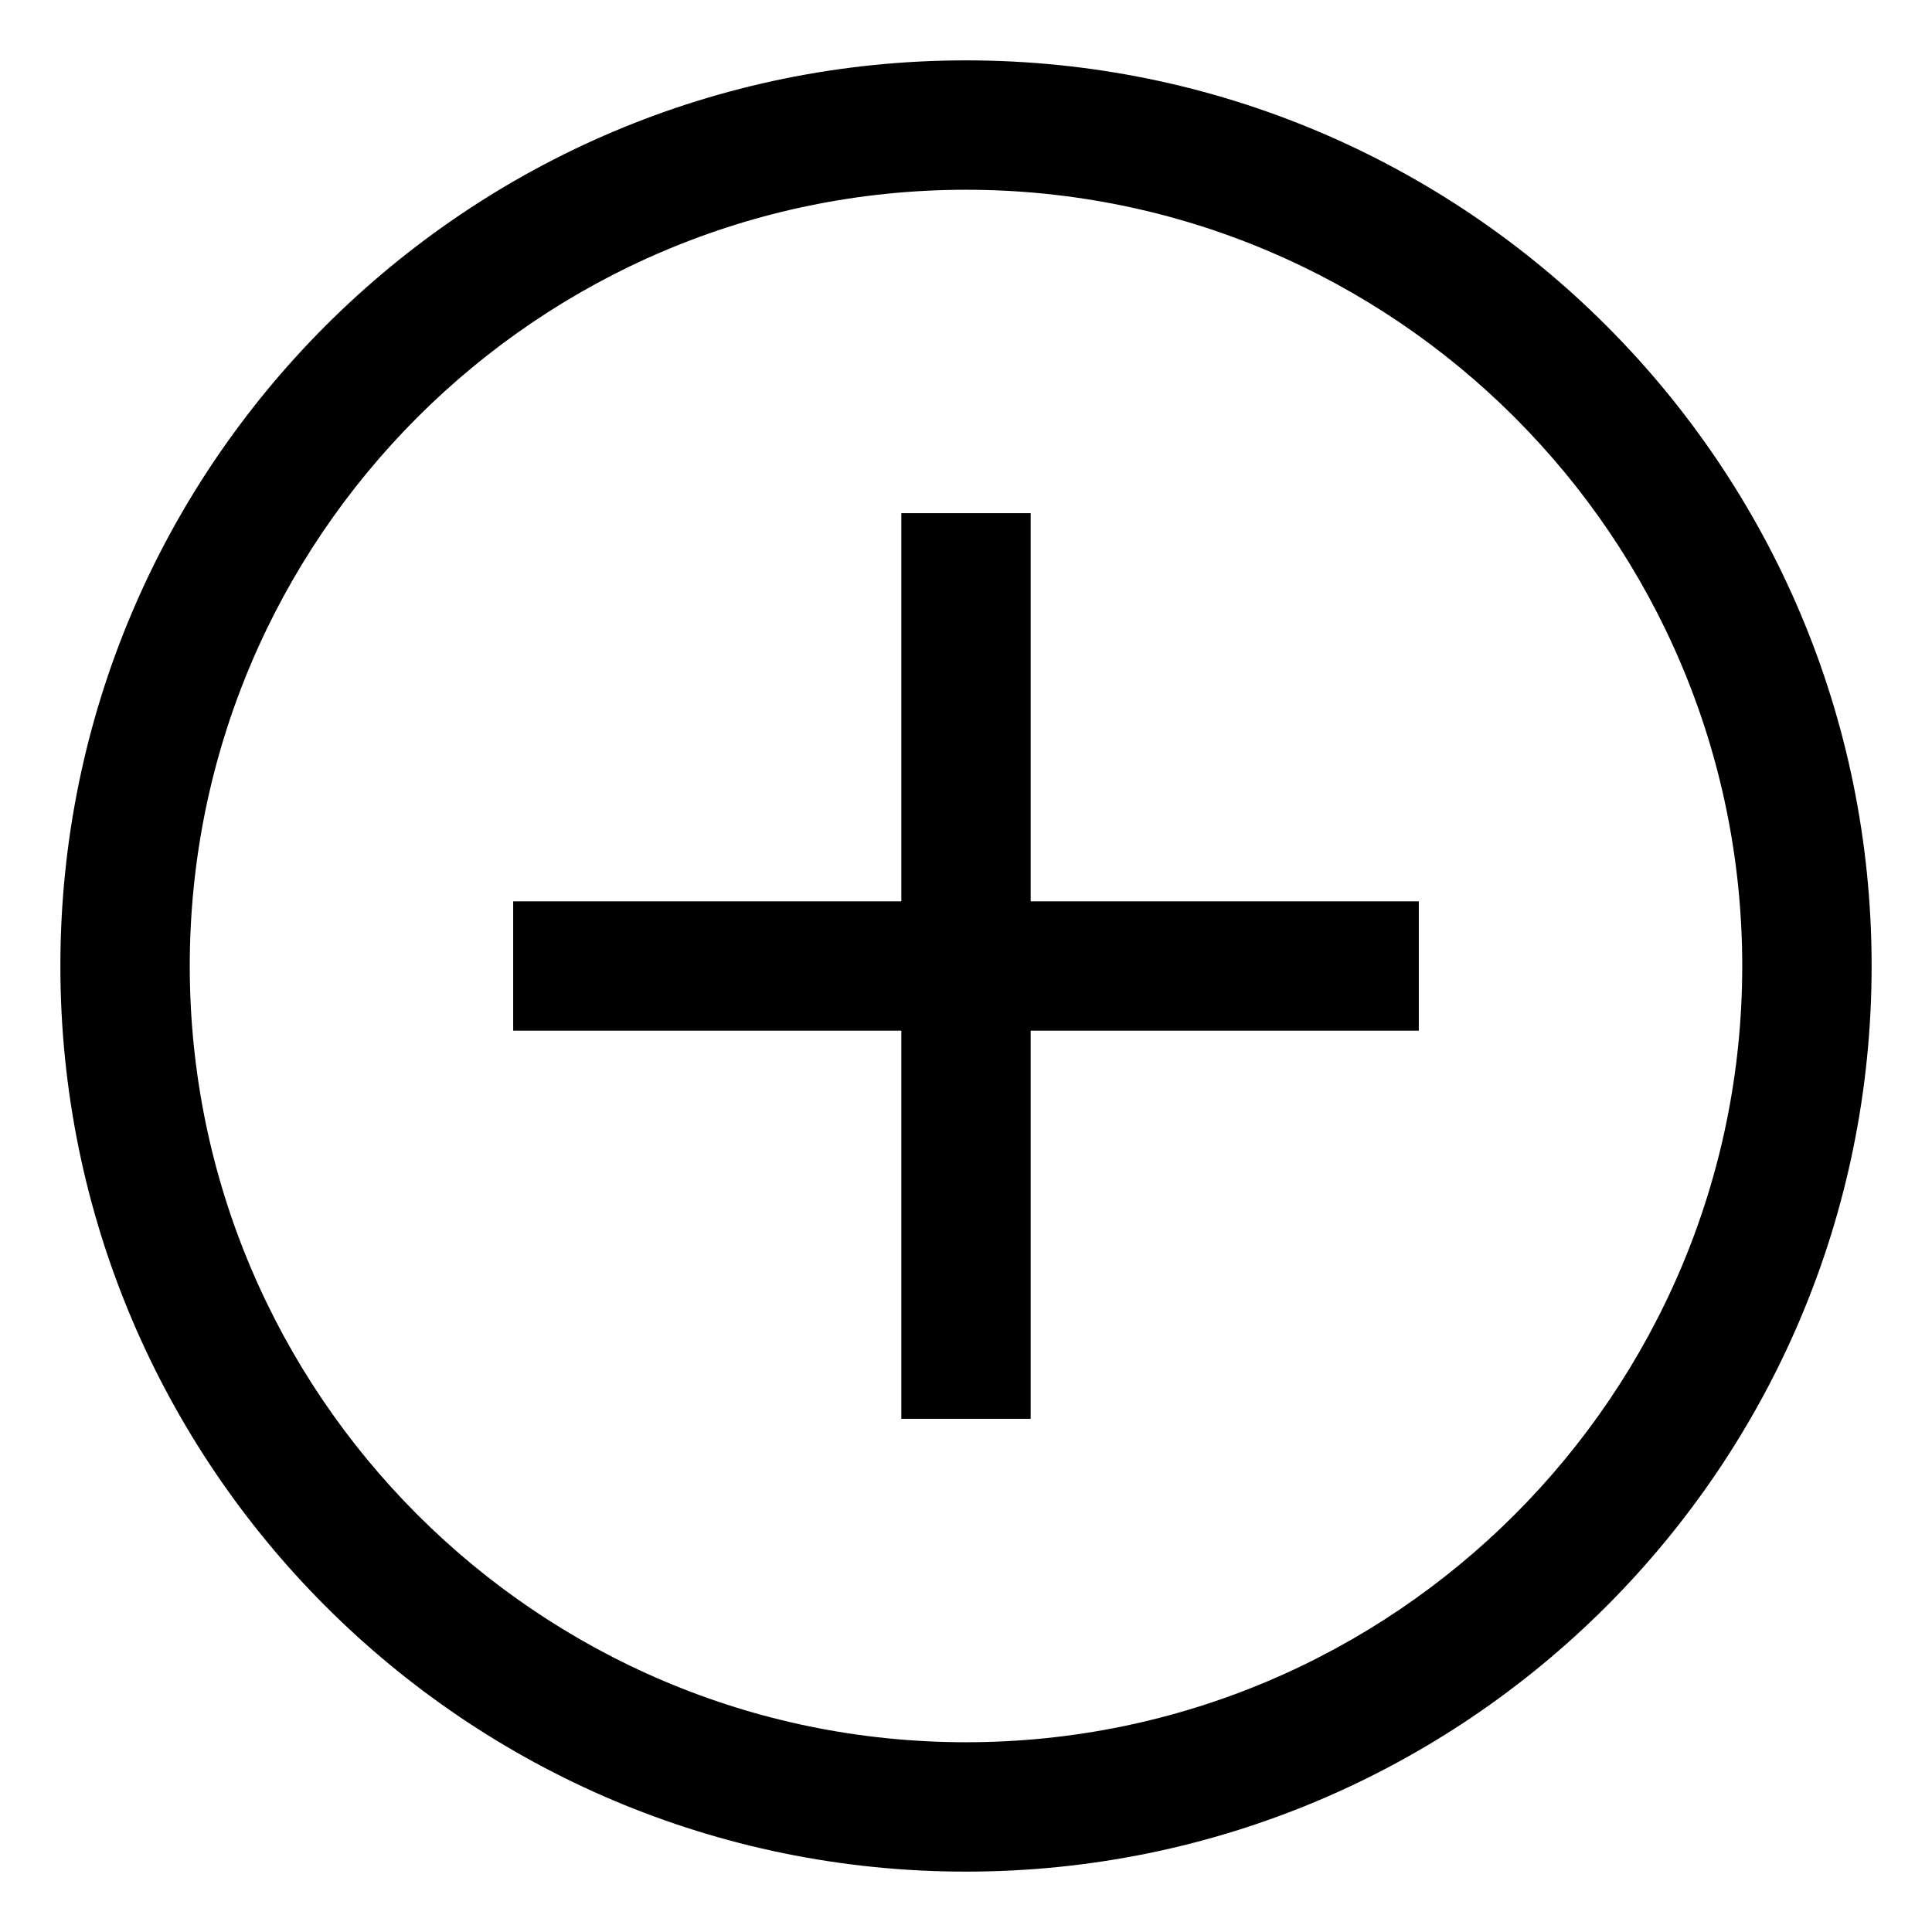
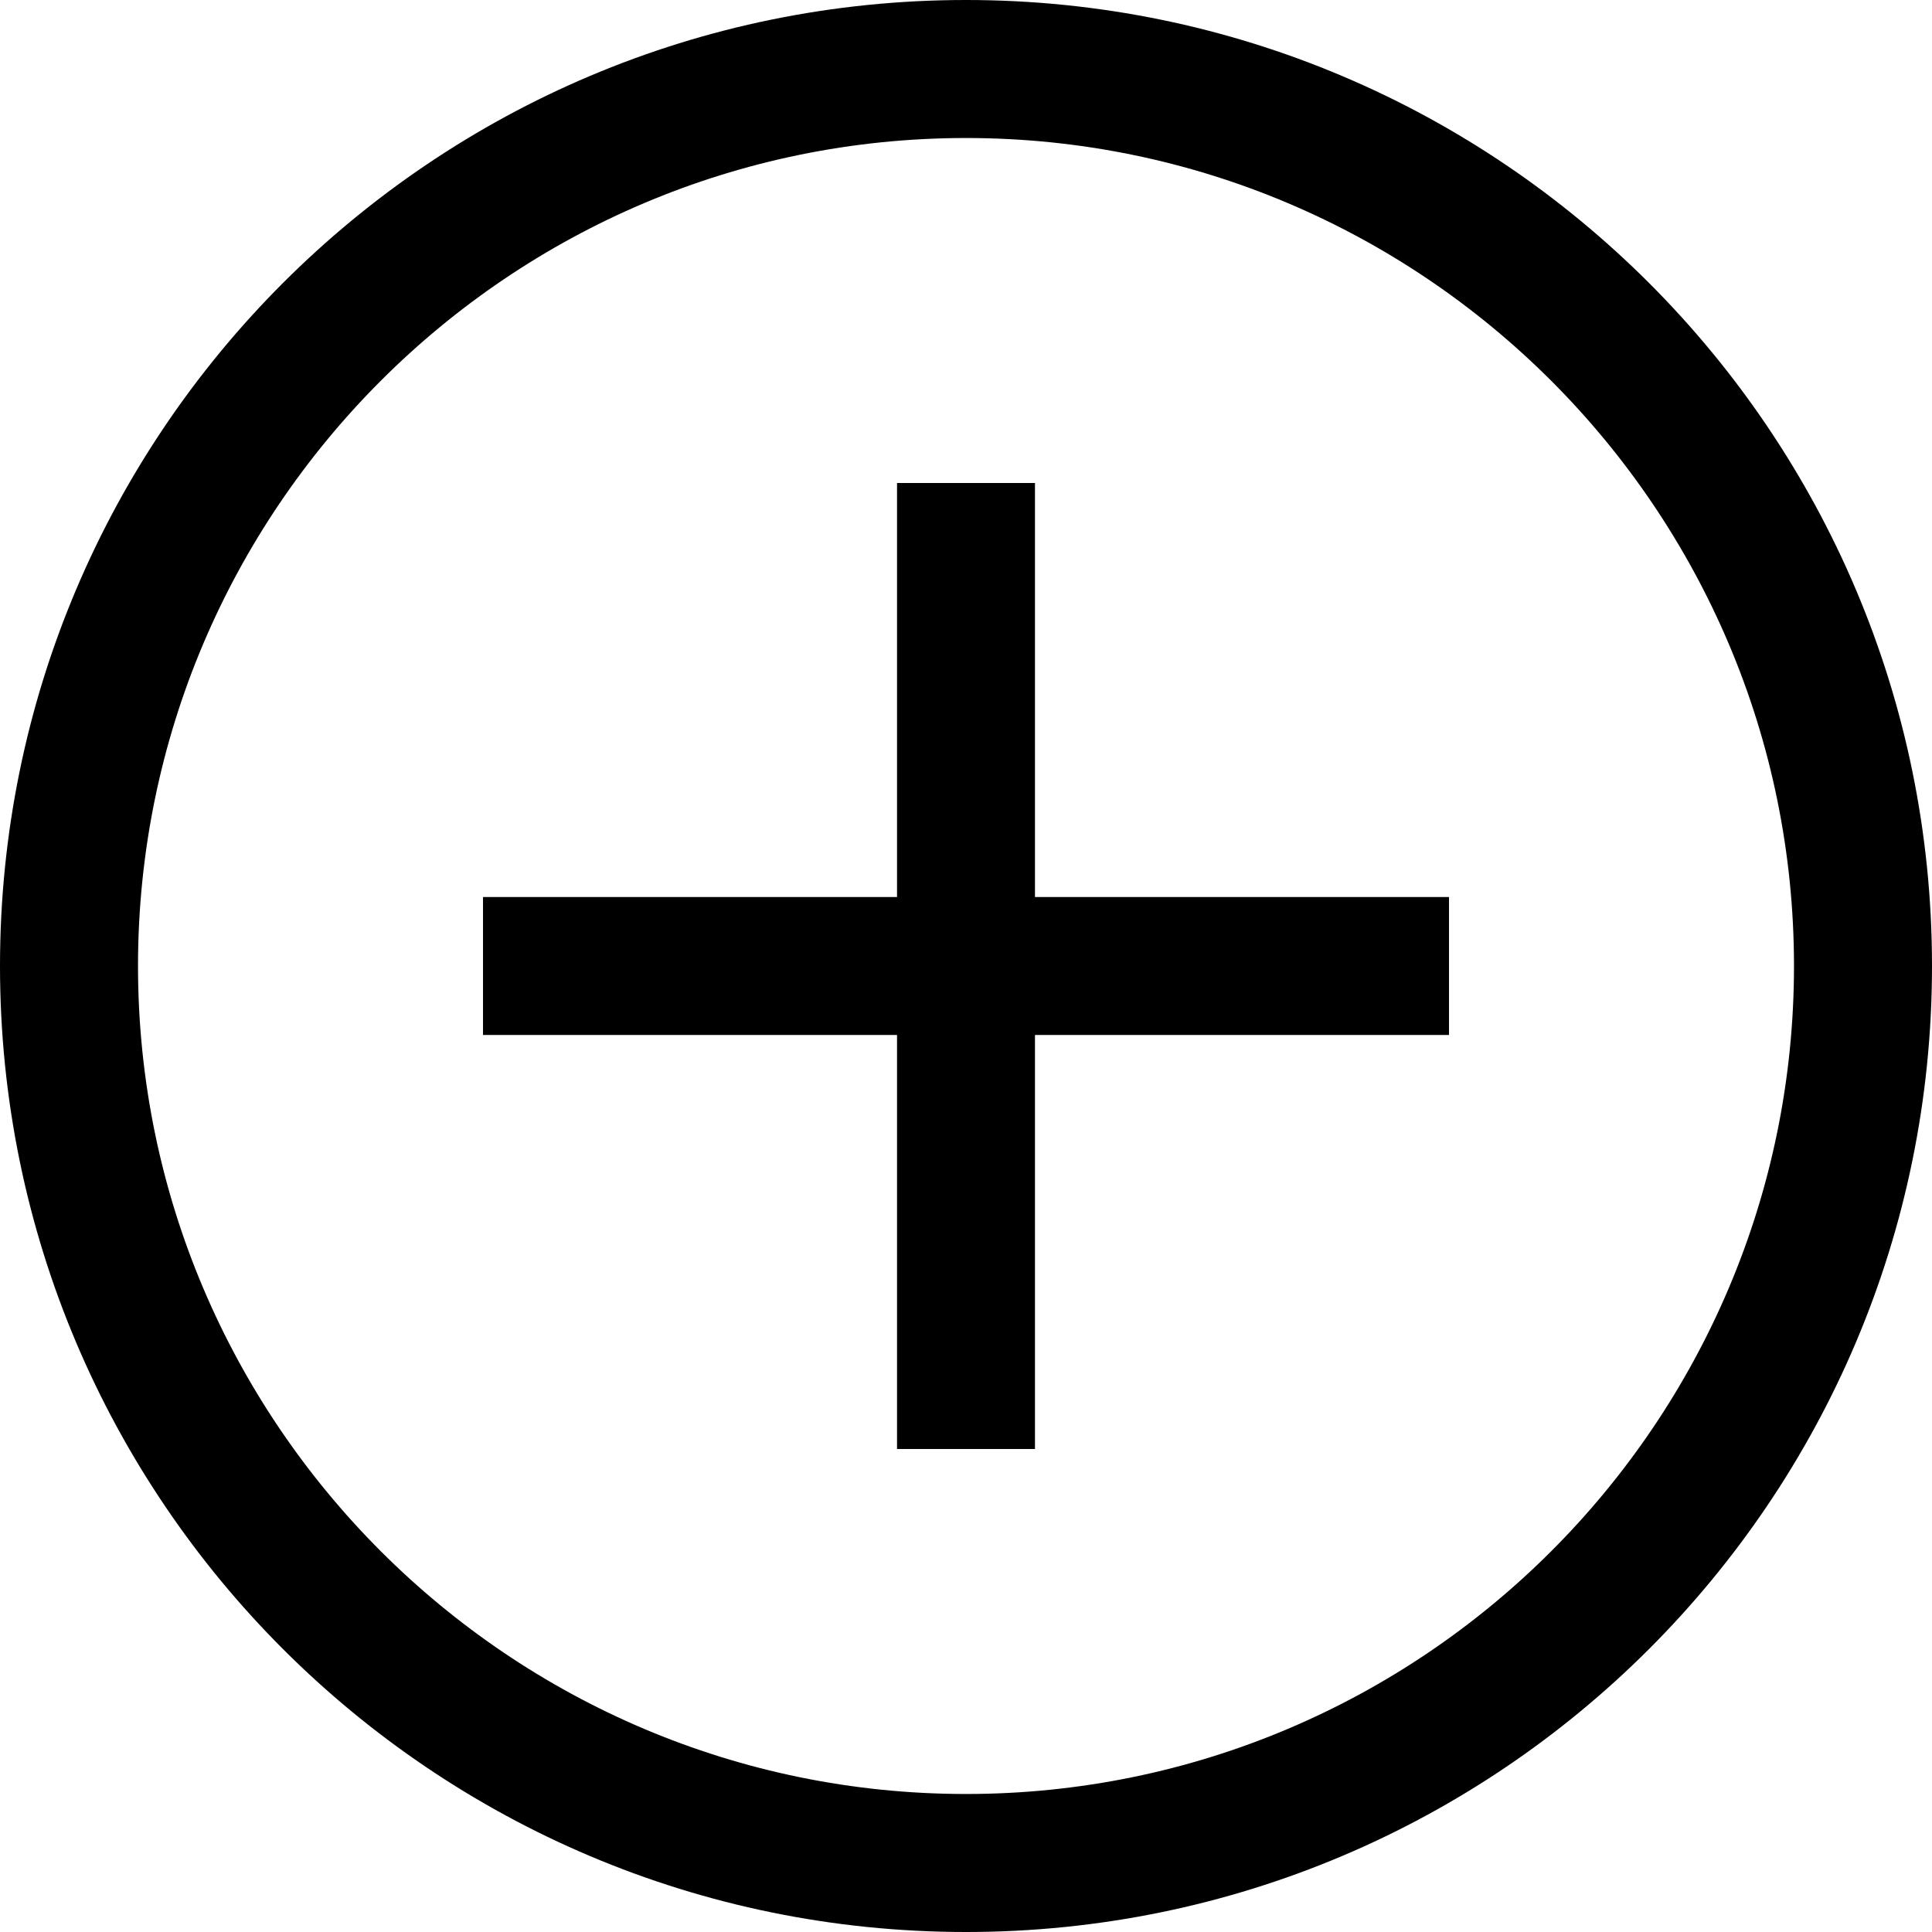
- <svg xmlns="http://www.w3.org/2000/svg" width="32px" height="32px" viewBox="0 0 32 32" version="1.1" fill-rule="evenodd">
-   <defs />
-   <polygon id="Shape" points="17.071 8.5 14.929 8.5 14.929 14.929 8.5 14.929 8.5 17.071 14.929 17.071 14.929 23.5 17.071 23.5 17.071 17.071 23.5 17.071 23.5 14.929 17.071 14.929" />
-   <path d="M16,1 C7.717,1 1,7.717 1,16 C1,24.283 7.717,31 16,31 C24.283,31 31,24.283 31,16 C31,7.717 24.283,1 16,1 L16,1 Z M16,28.857 C8.91,28.857 3.143,23.09 3.143,16 C3.143,8.91 8.91,3.143 16,3.143 C23.09,3.143 28.857,8.91 28.857,16 C28.857,23.09 23.09,28.857 16,28.857 L16,28.857 Z" id="Shape" />
+ <svg xmlns="http://www.w3.org/2000/svg" width="30px" height="30px" viewBox="0 0 30 30" version="1.1" fill-rule="evenodd">
+   <polygon id="Shape" points="16.071 7.5 13.929 7.5 13.929 13.929 7.5 13.929 7.5 16.071 13.929 16.071 13.929 22.5 16.071 22.5 16.071 16.071 22.5 16.071 22.5 13.929 16.071 13.929" />
+   <path d="M15,0 C6.717,0 0,6.717 0,15 C0,23.283 6.717,30 15,30 C23.283,30 30,23.283 30,15 C30,6.717 23.283,0 15,0 L15,0 L15,0 Z M15,27.857 C7.91,27.857 2.143,22.09 2.143,15 C2.143,7.91 7.91,2.143 15,2.143 C22.09,2.143 27.857,7.91 27.857,15 C27.857,22.09 22.09,27.857 15,27.857 L15,27.857 L15,27.857 Z" id="Shape" />
</svg>
